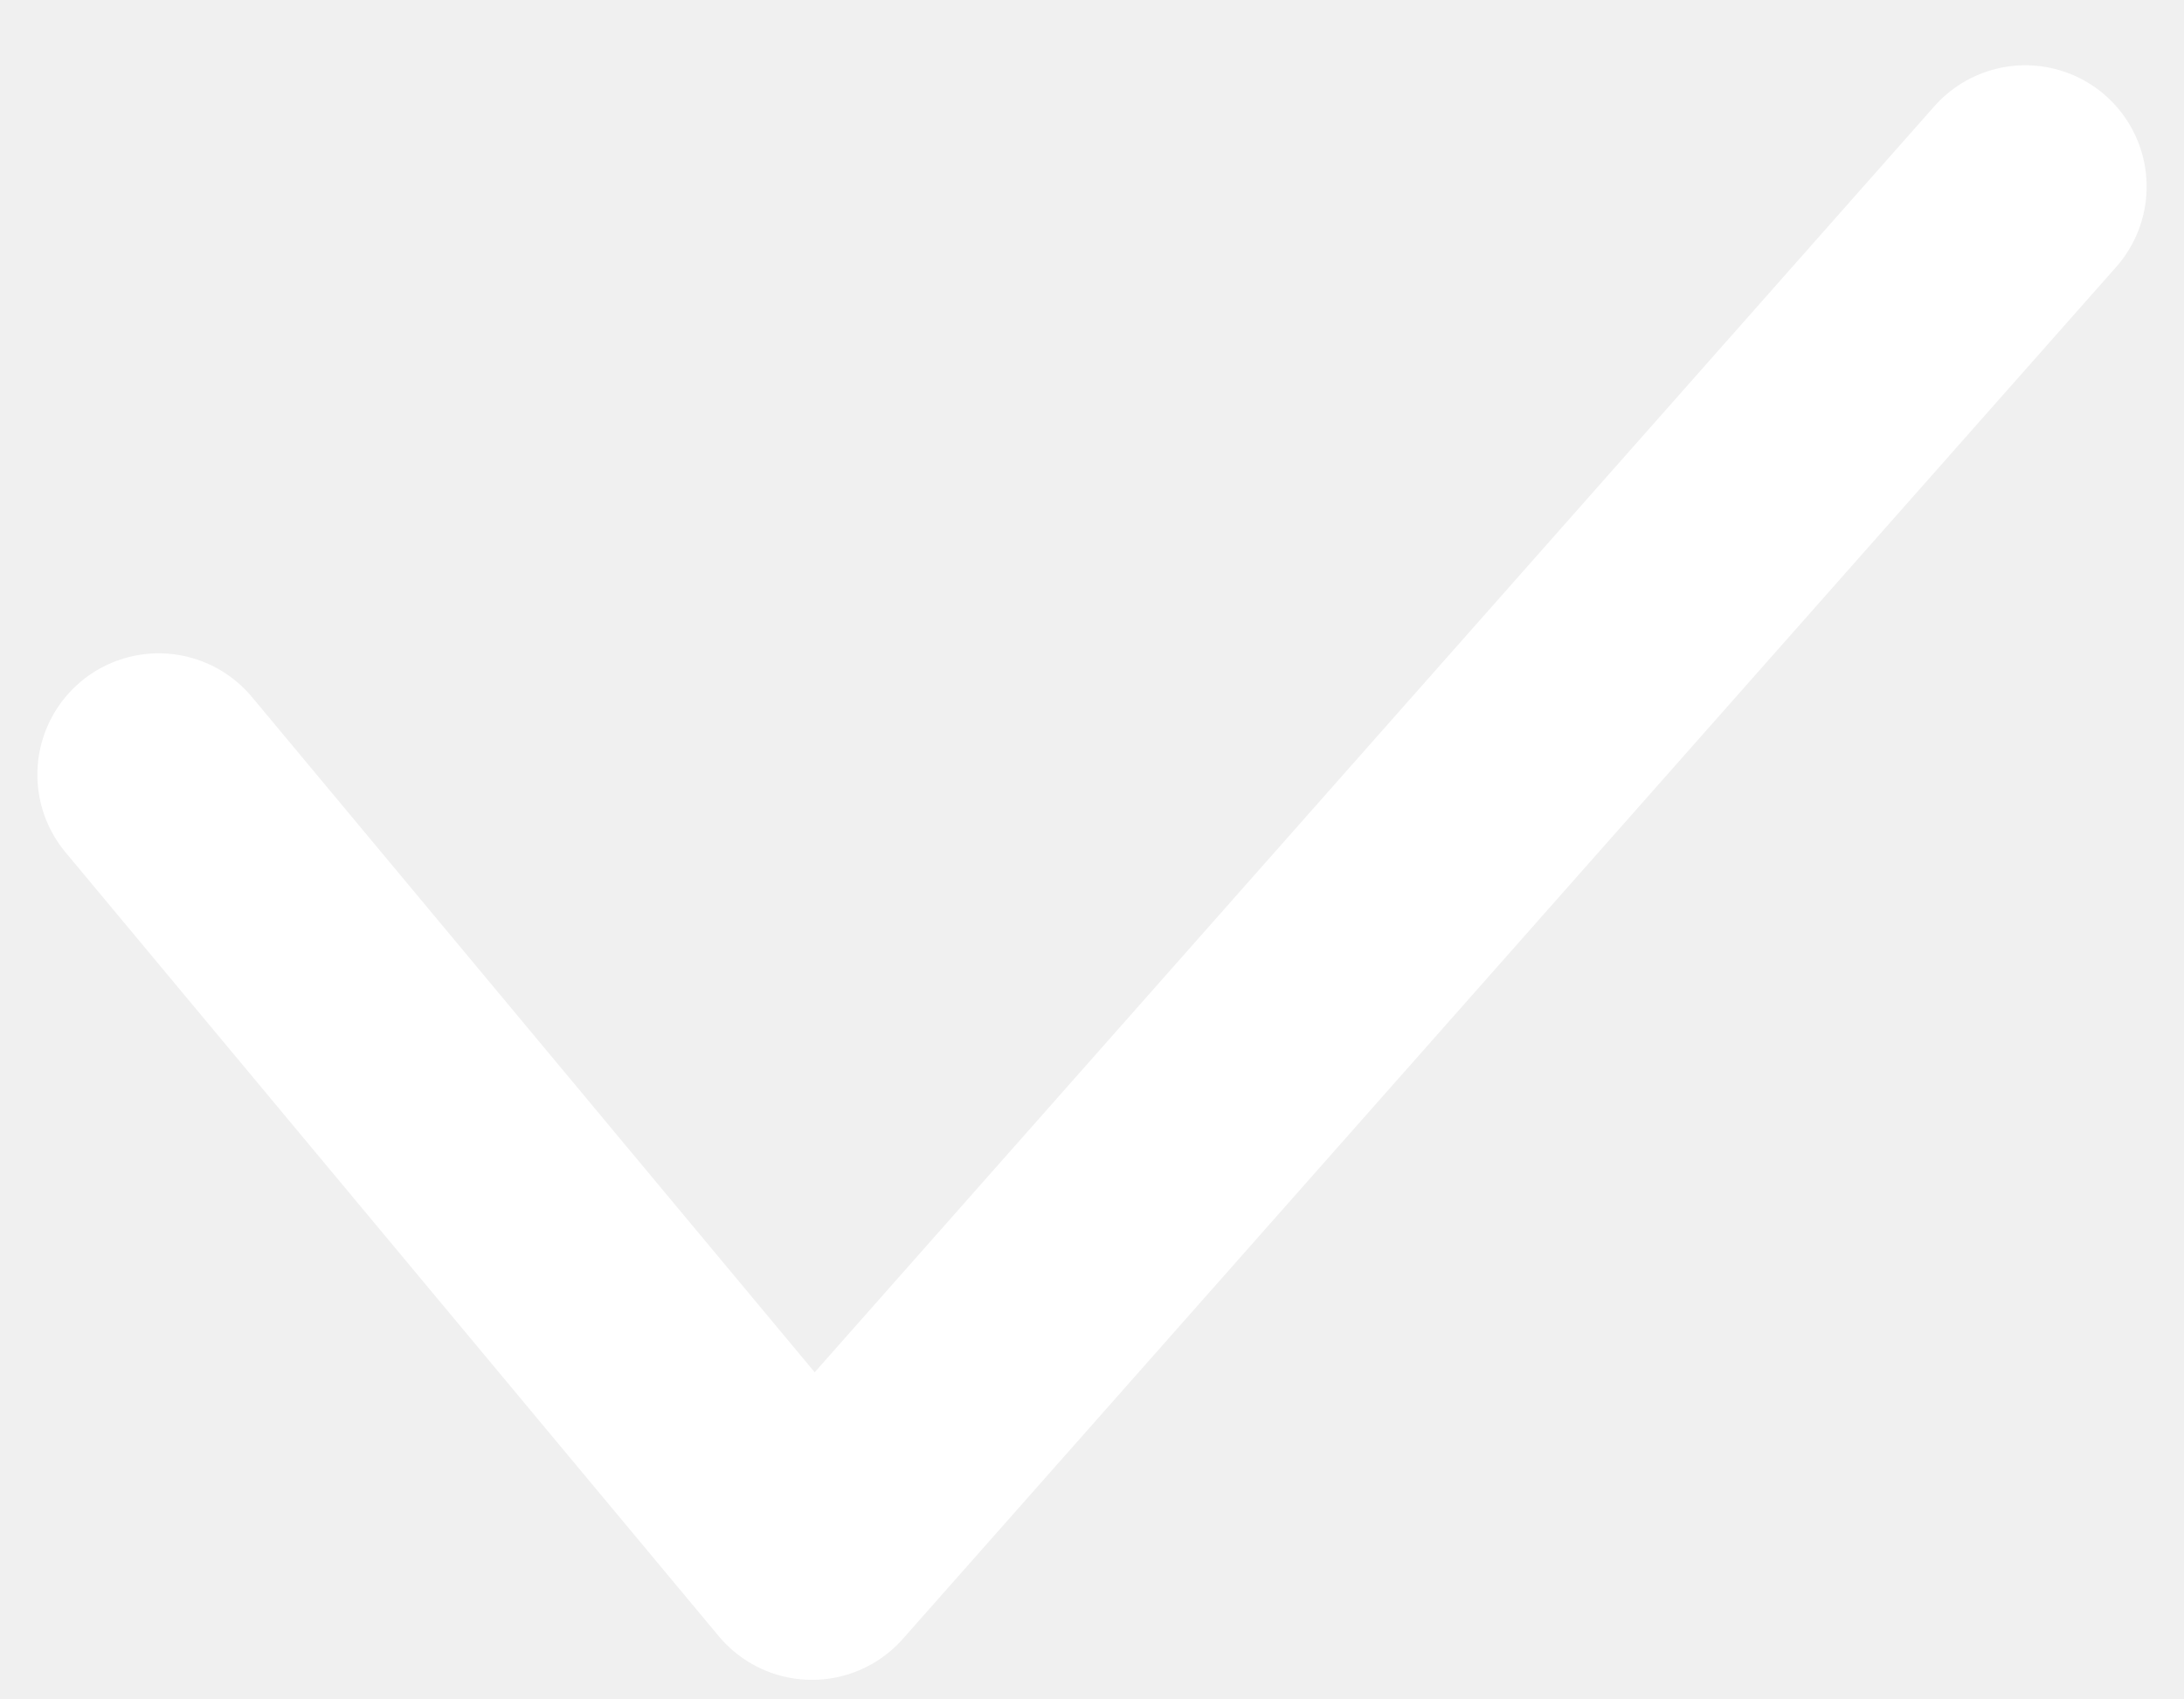
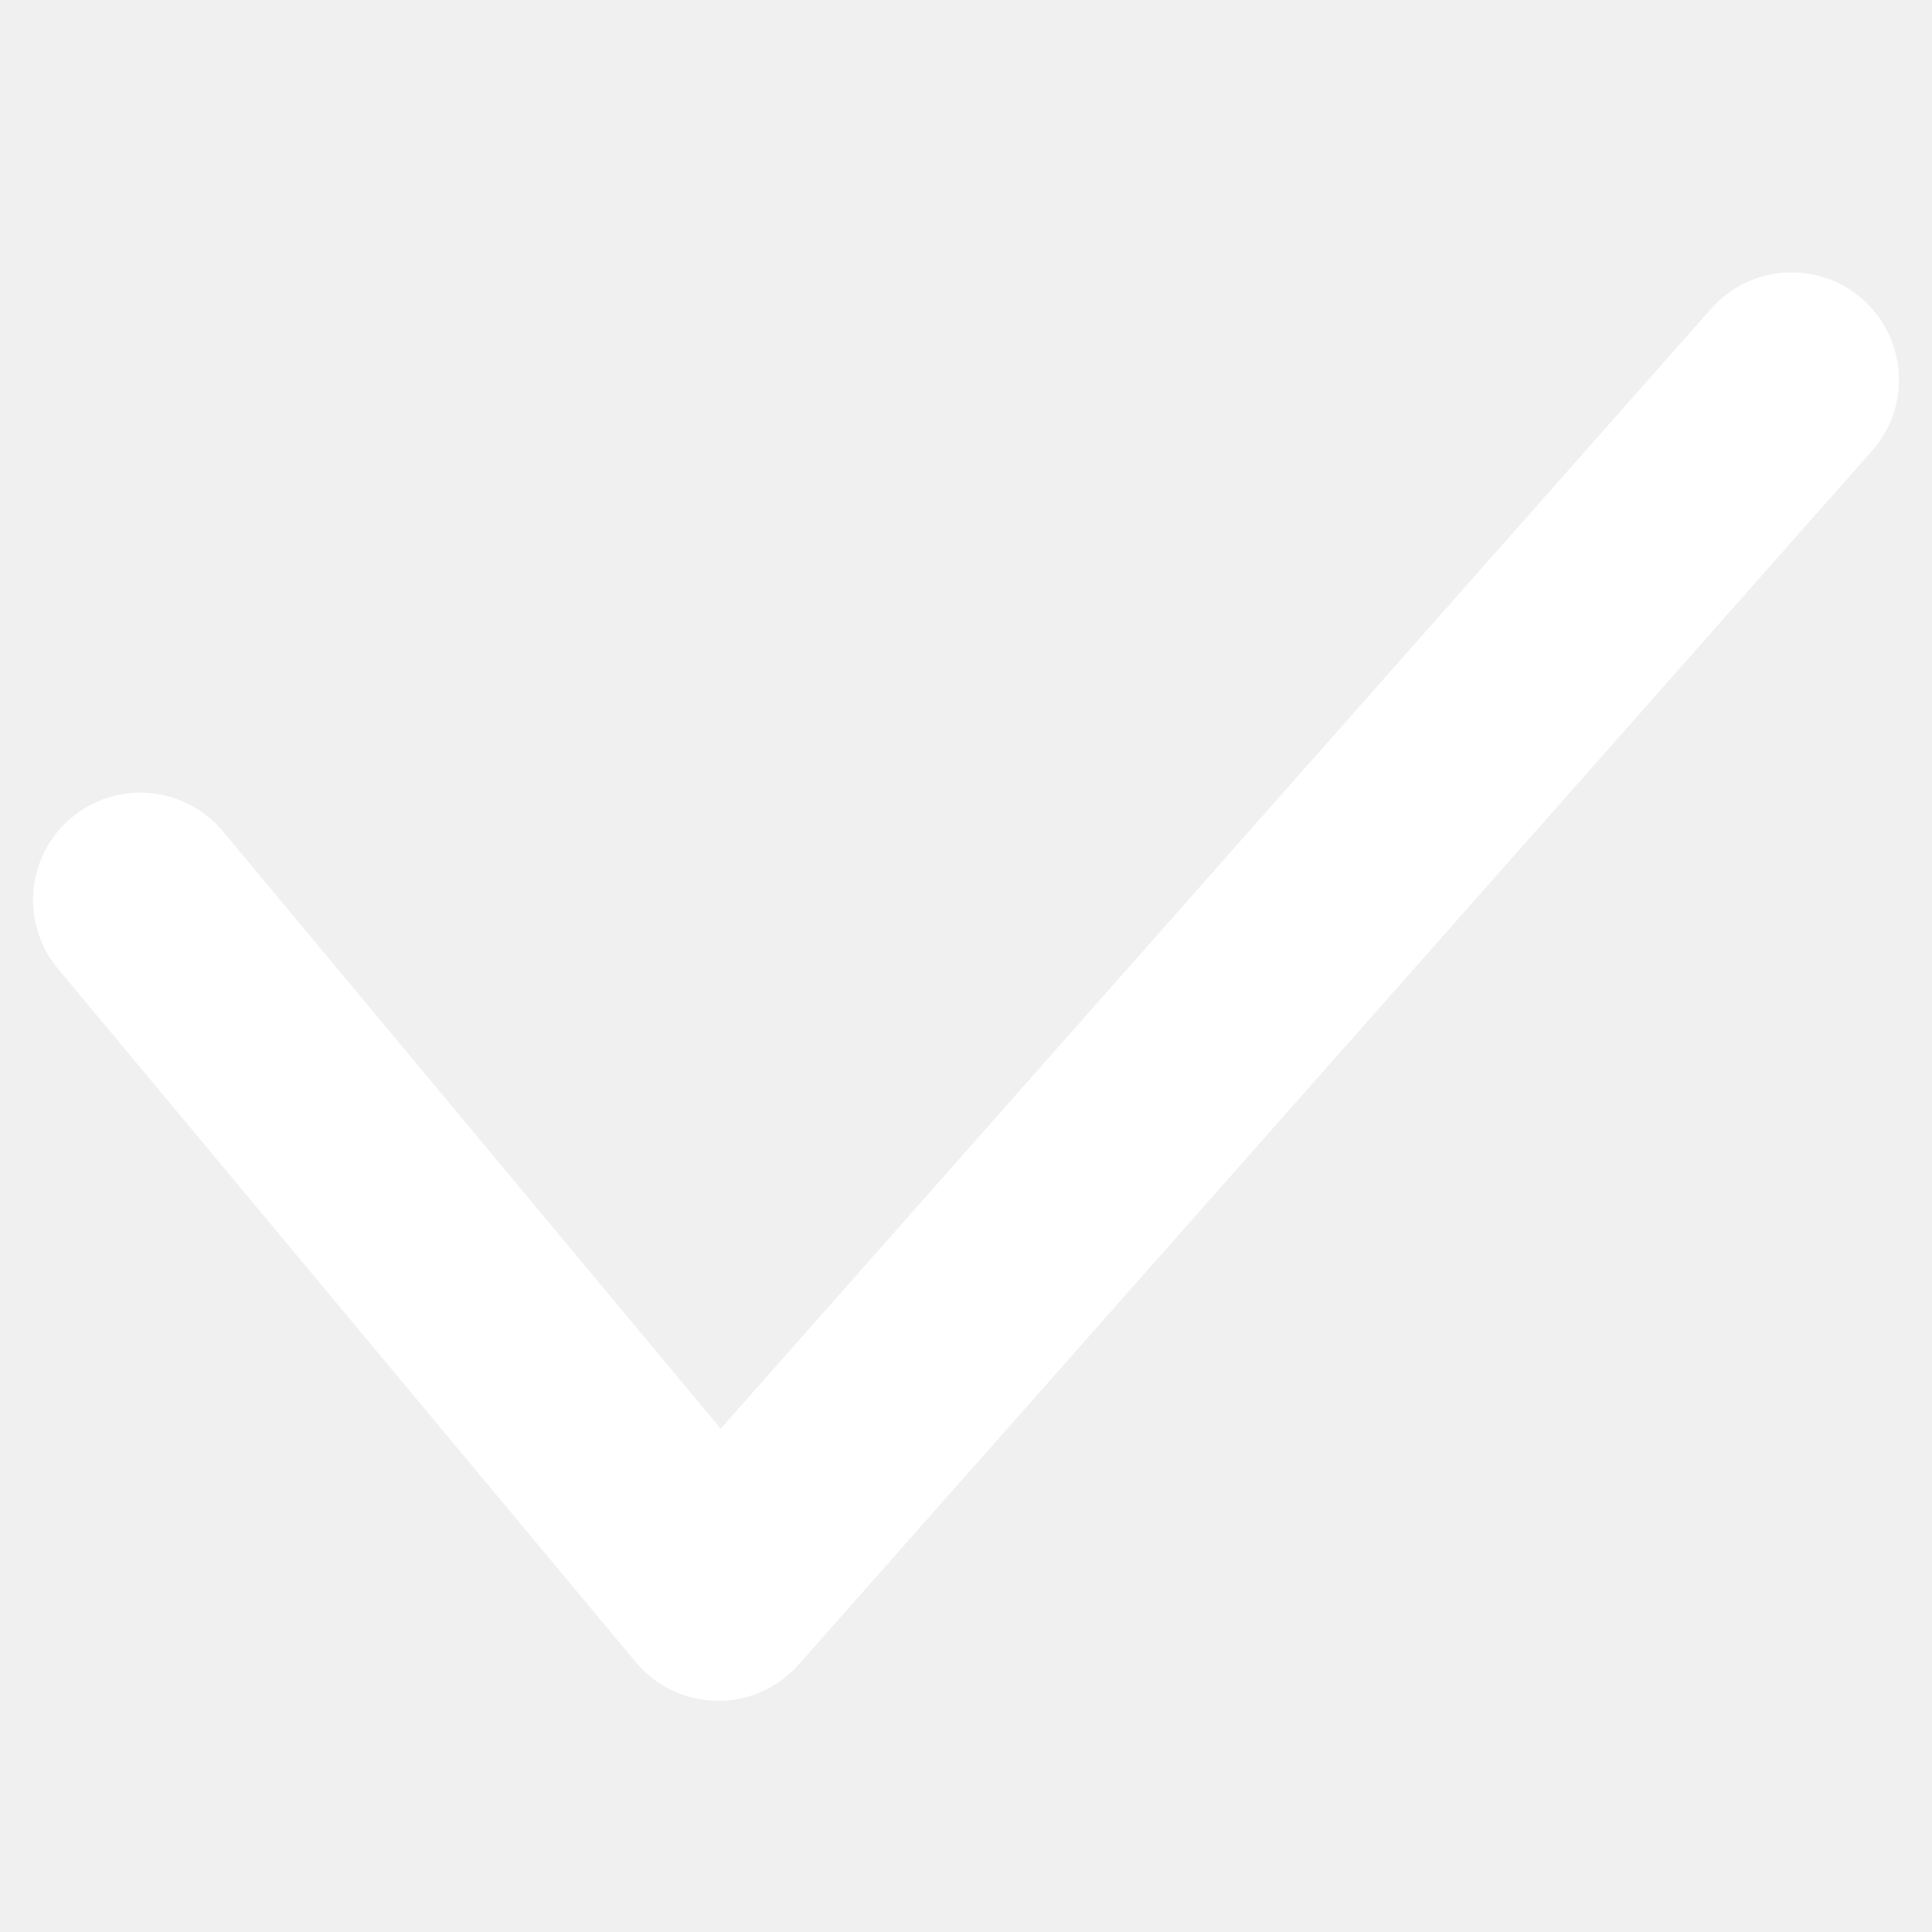
- <svg xmlns="http://www.w3.org/2000/svg" width="18" height="14" viewBox="0 0 18 14" fill="none">
+ <svg xmlns="http://www.w3.org/2000/svg" width="1" height="1" viewBox="0 0 18 14" fill="none">
  <path d="M16.692 1.538L6.692 12.846L1.308 6.385" stroke="white" stroke-width="2" stroke-linecap="round" stroke-linejoin="round" />
</svg>
